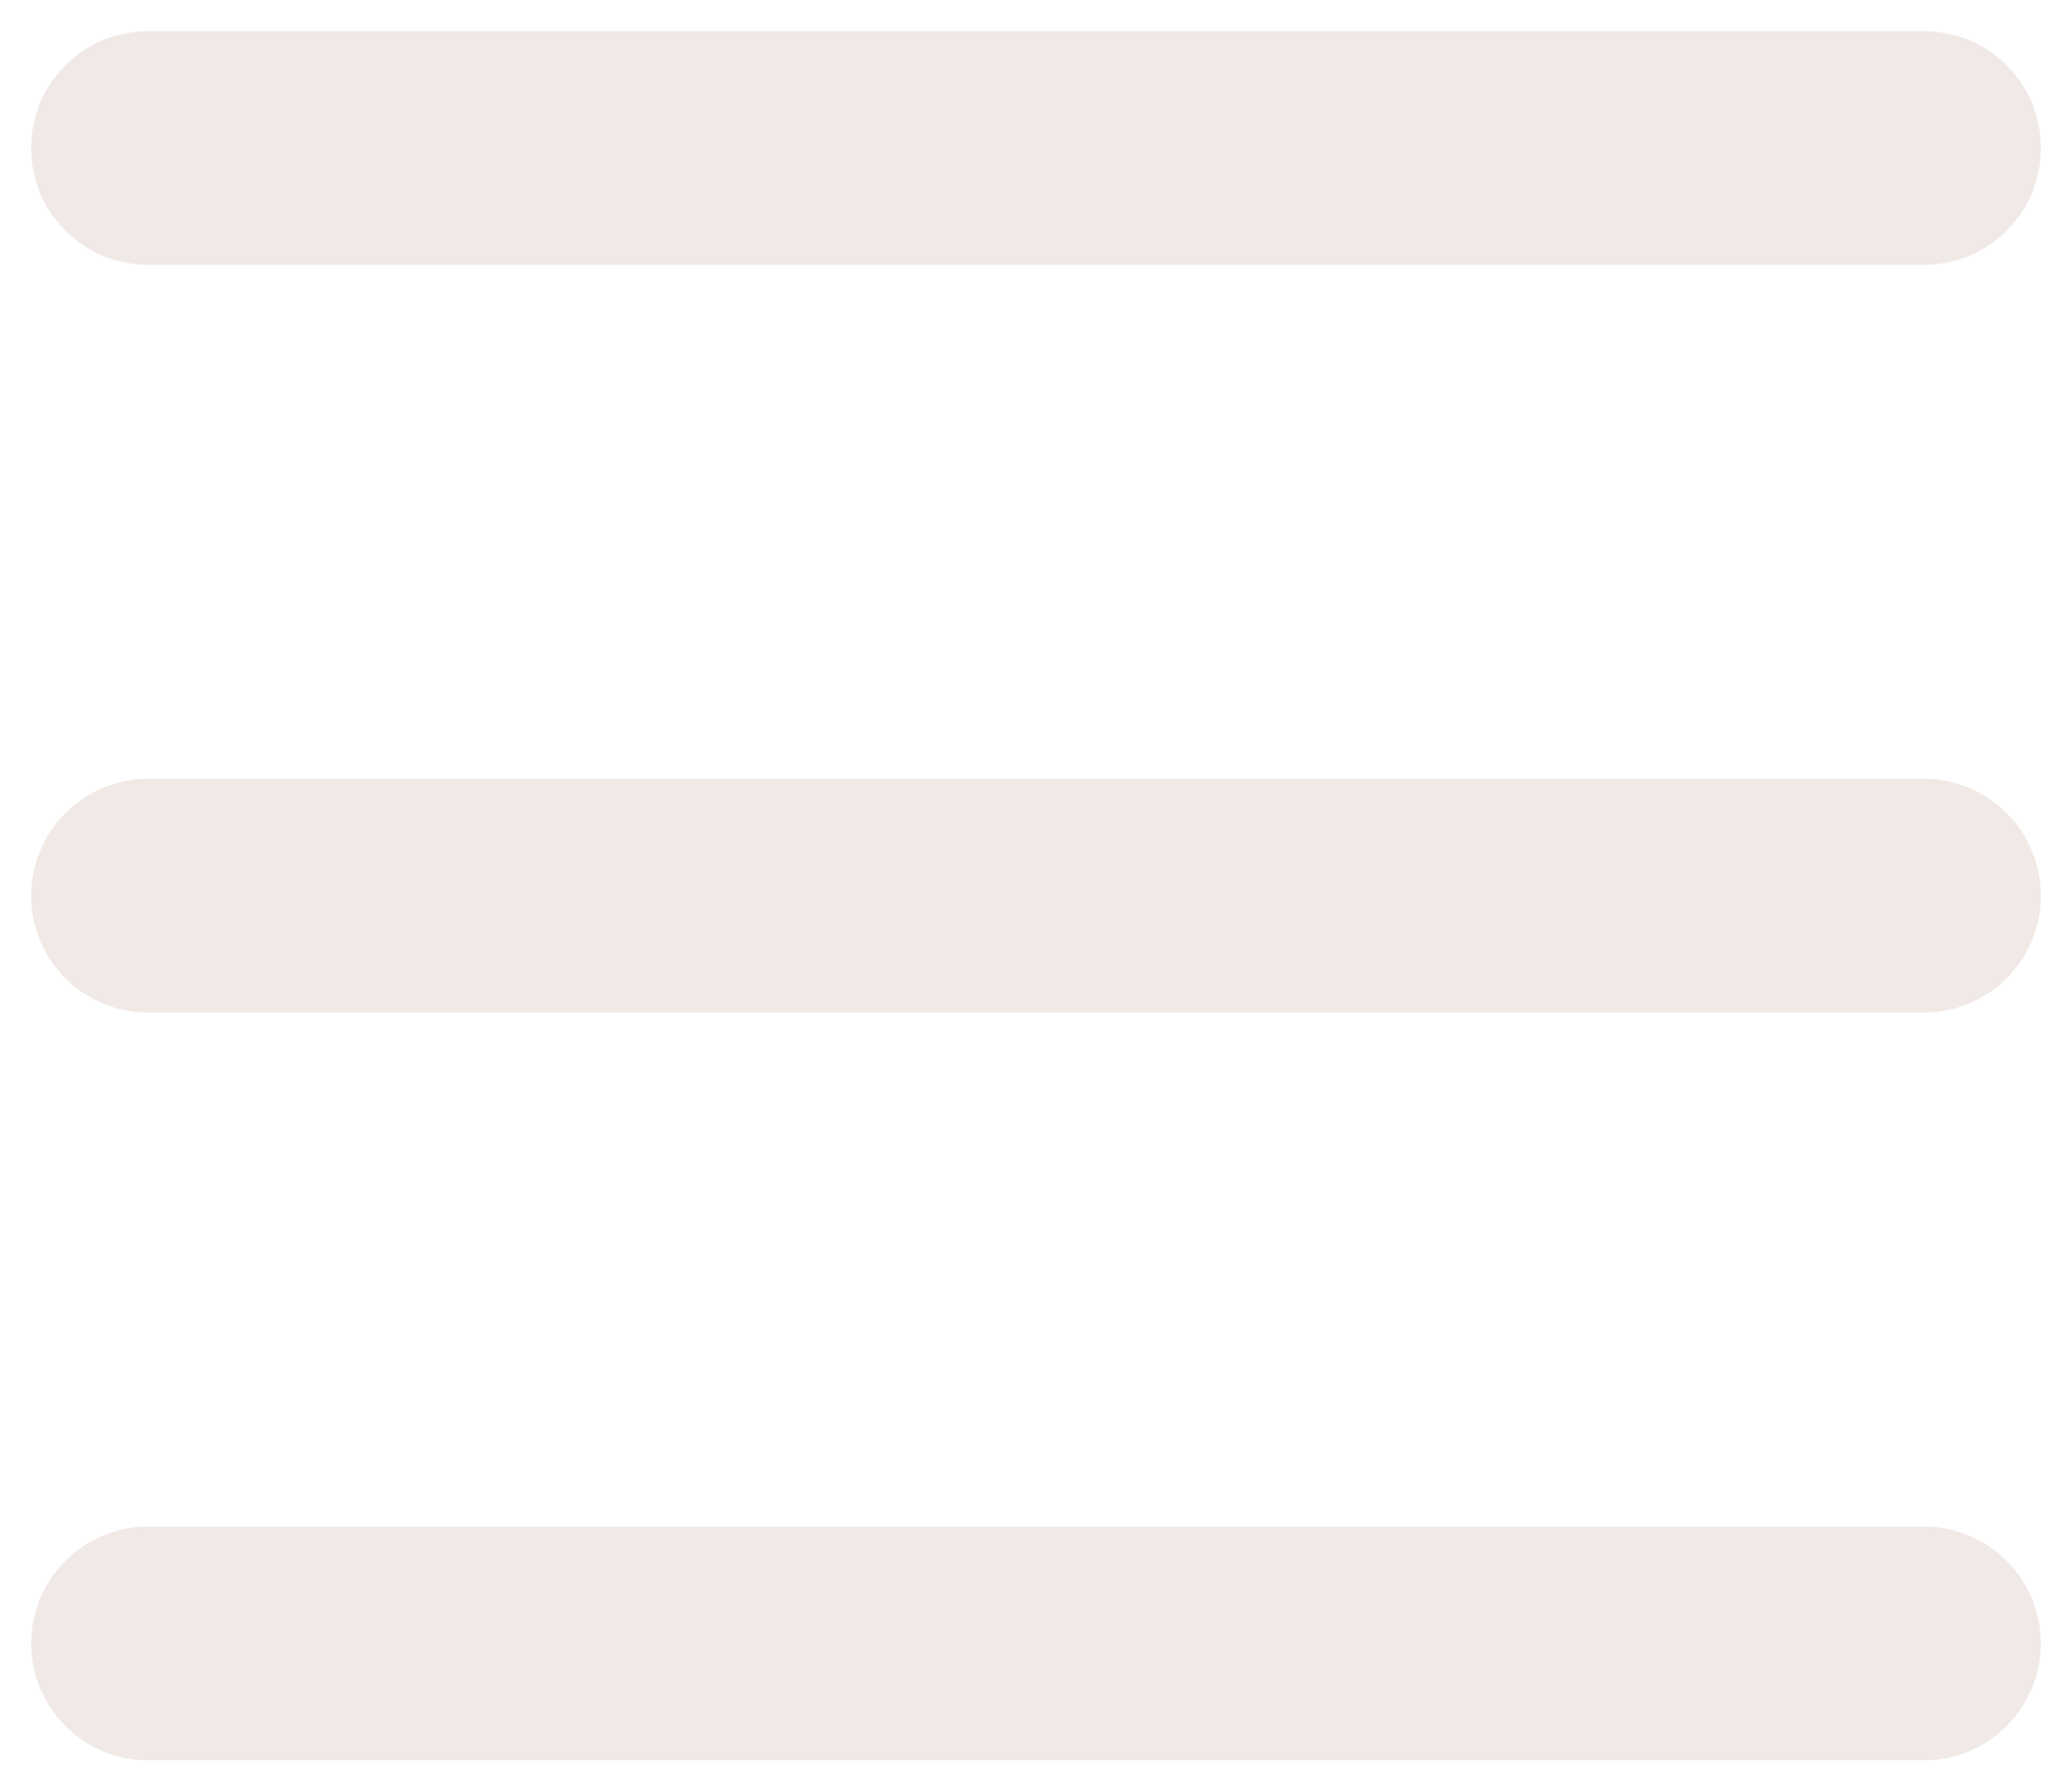
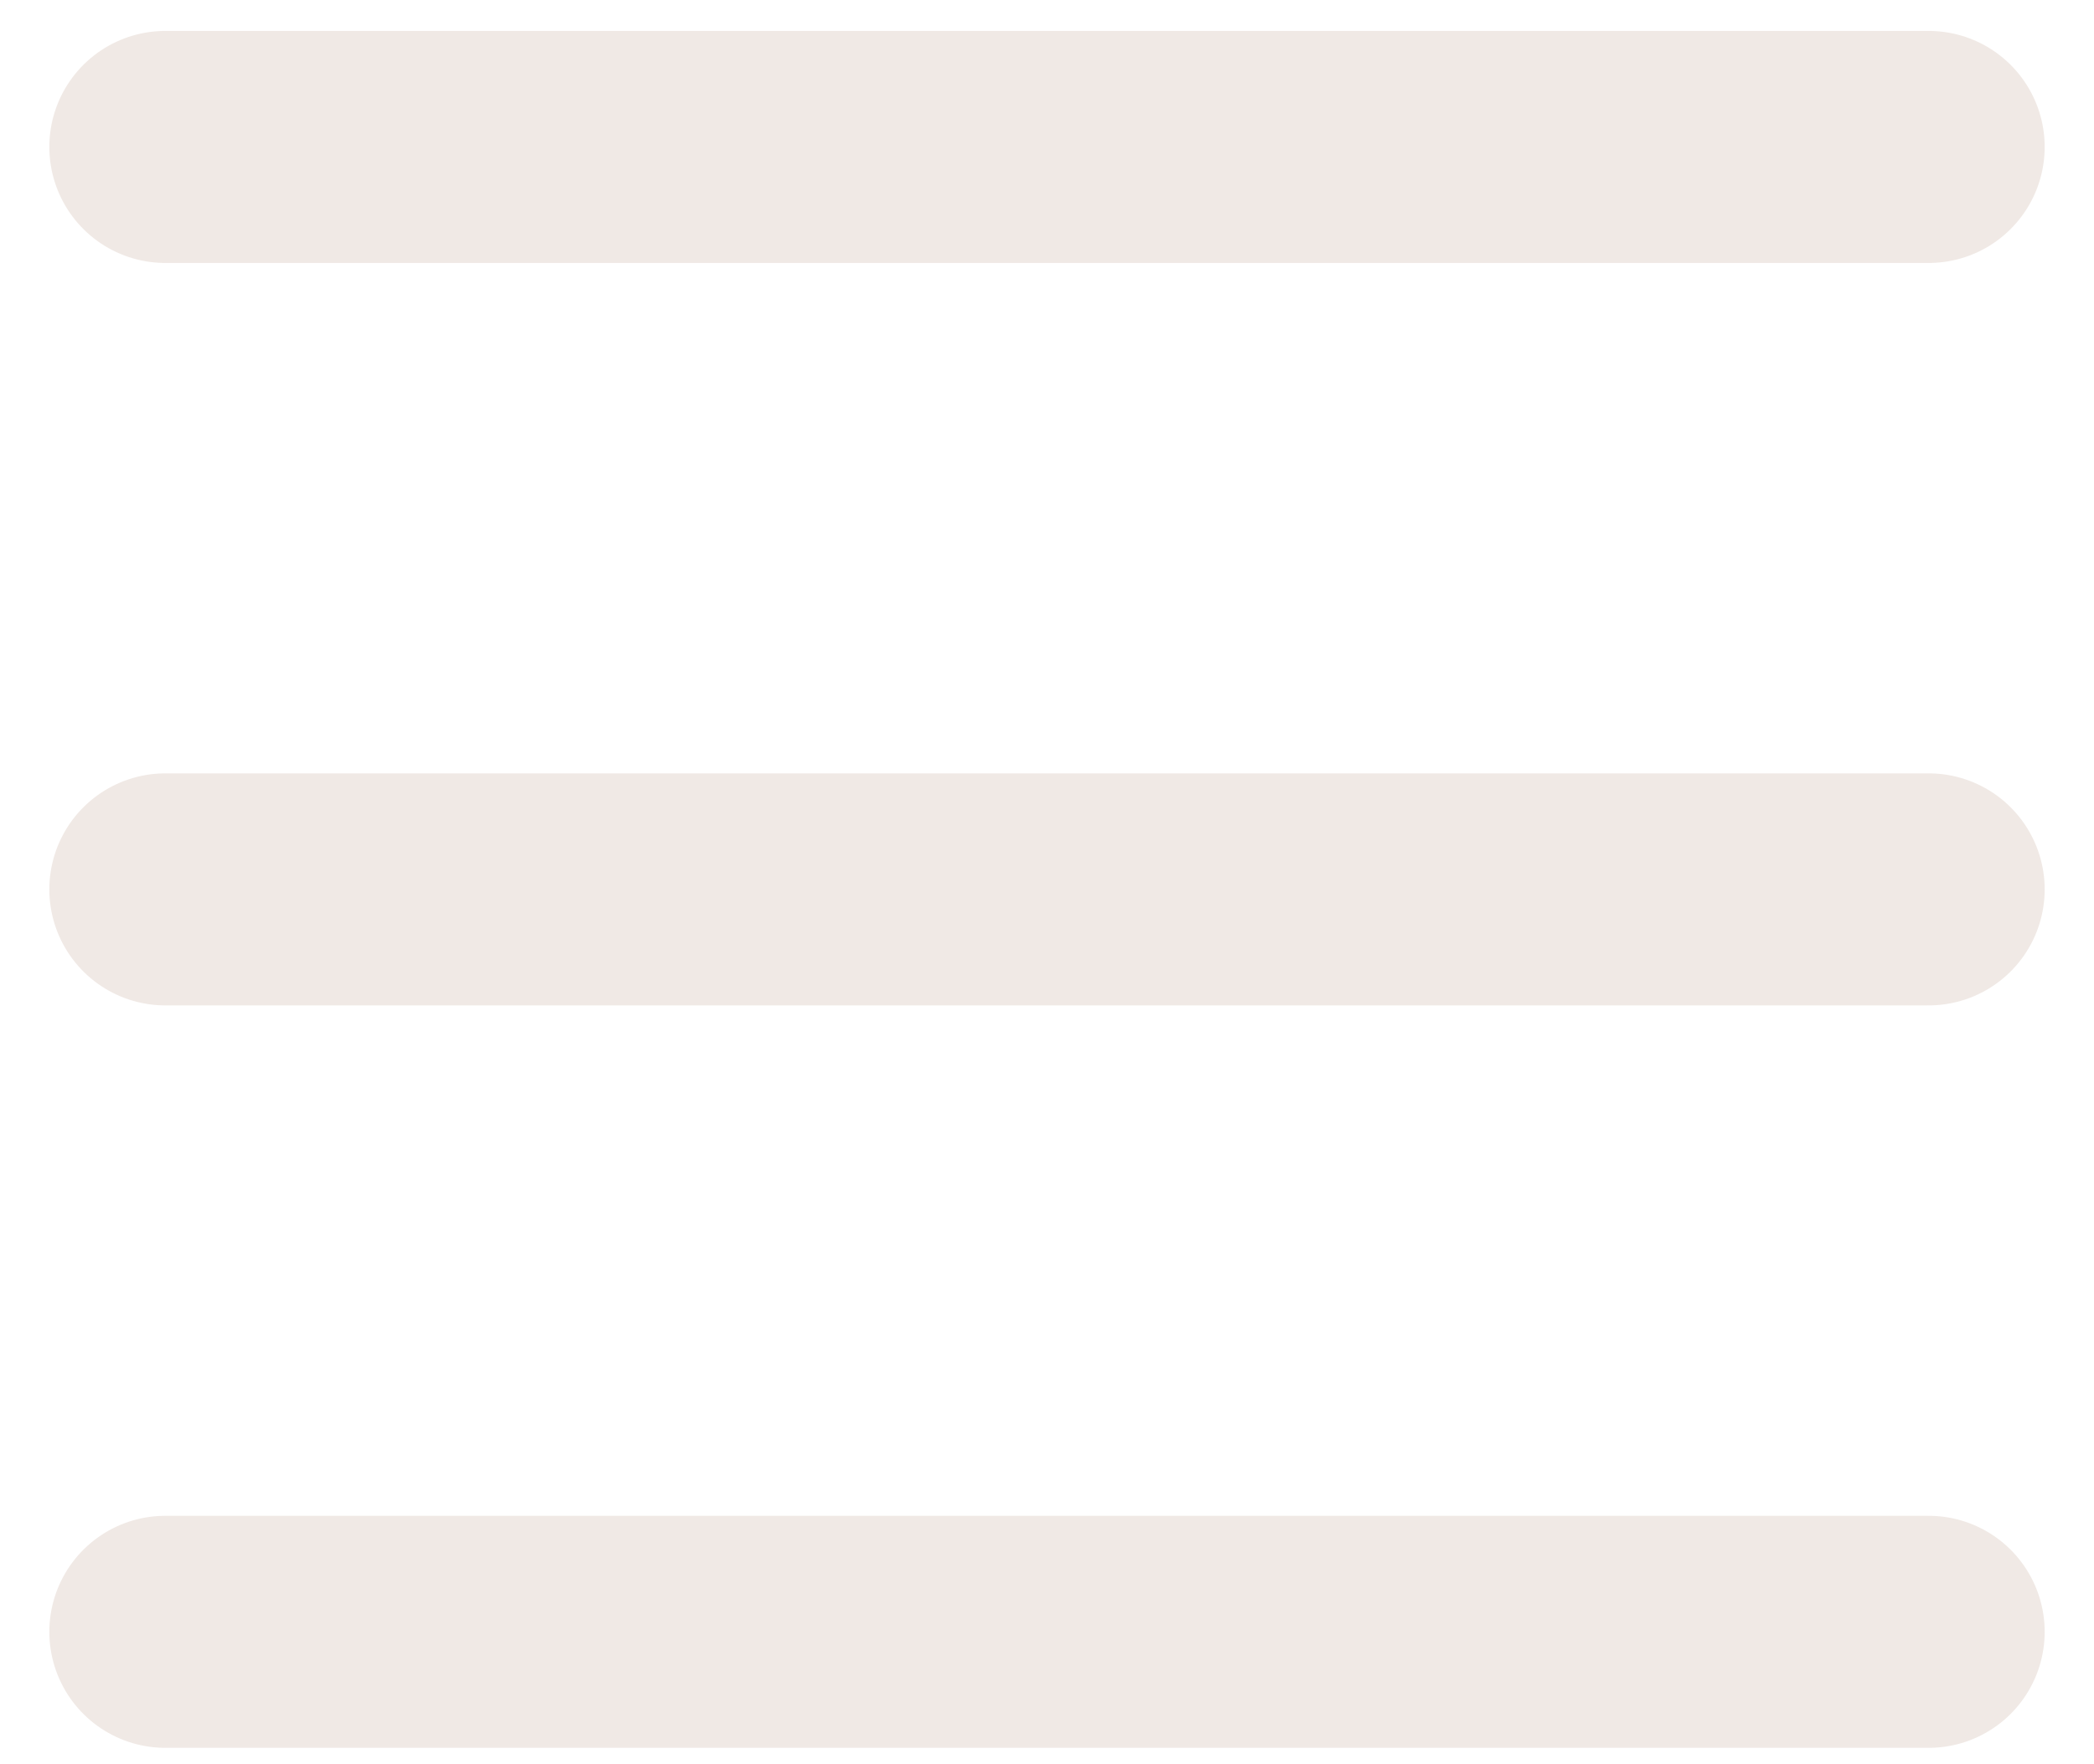
- <svg xmlns="http://www.w3.org/2000/svg" width="28" height="24" viewBox="0 0 28 24" fill="none">
+ <svg xmlns="http://www.w3.org/2000/svg" width="24" height="20.21" viewBox="0 0 28 24" fill="none">
  <path d="M2 2L26 2" stroke="#F0E9E5" stroke-width="3.158" stroke-linecap="round" />
  <path d="M2 12.105L26 12.105" stroke="#F0E9E5" stroke-width="3.158" stroke-linecap="round" />
  <path d="M2 22.21L26 22.21" stroke="#F0E9E5" stroke-width="3.158" stroke-linecap="round" />
</svg>
